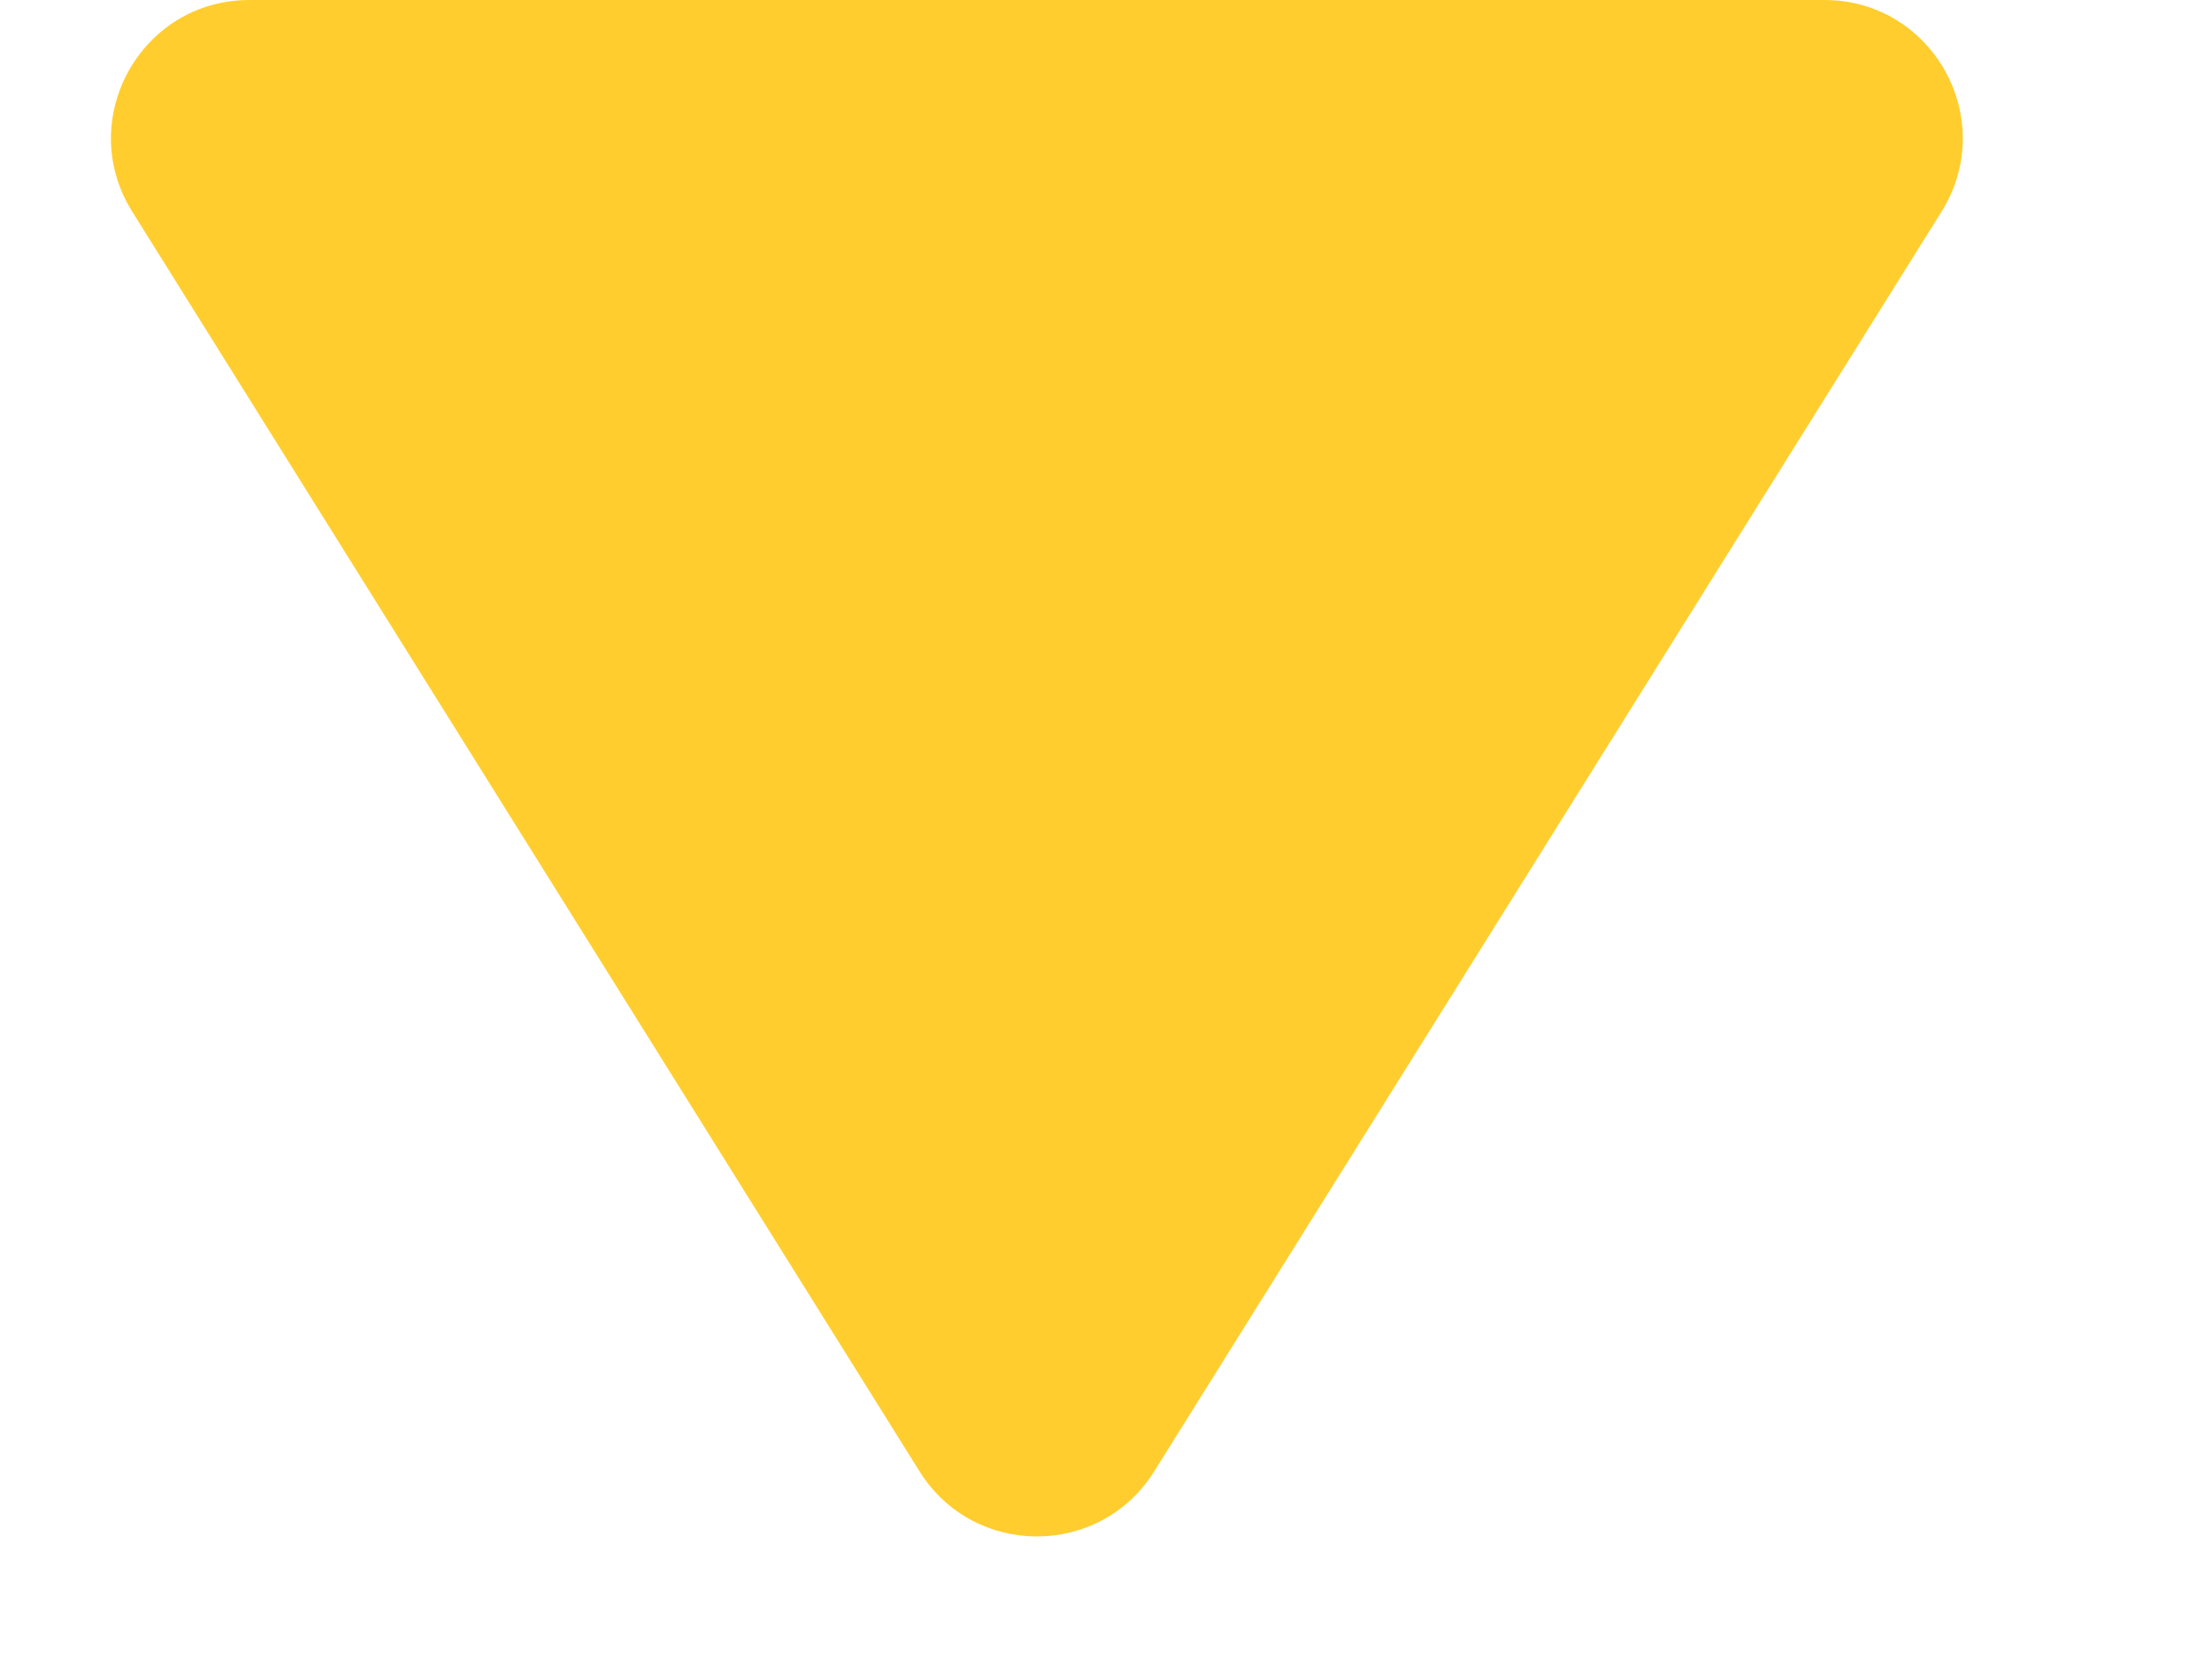
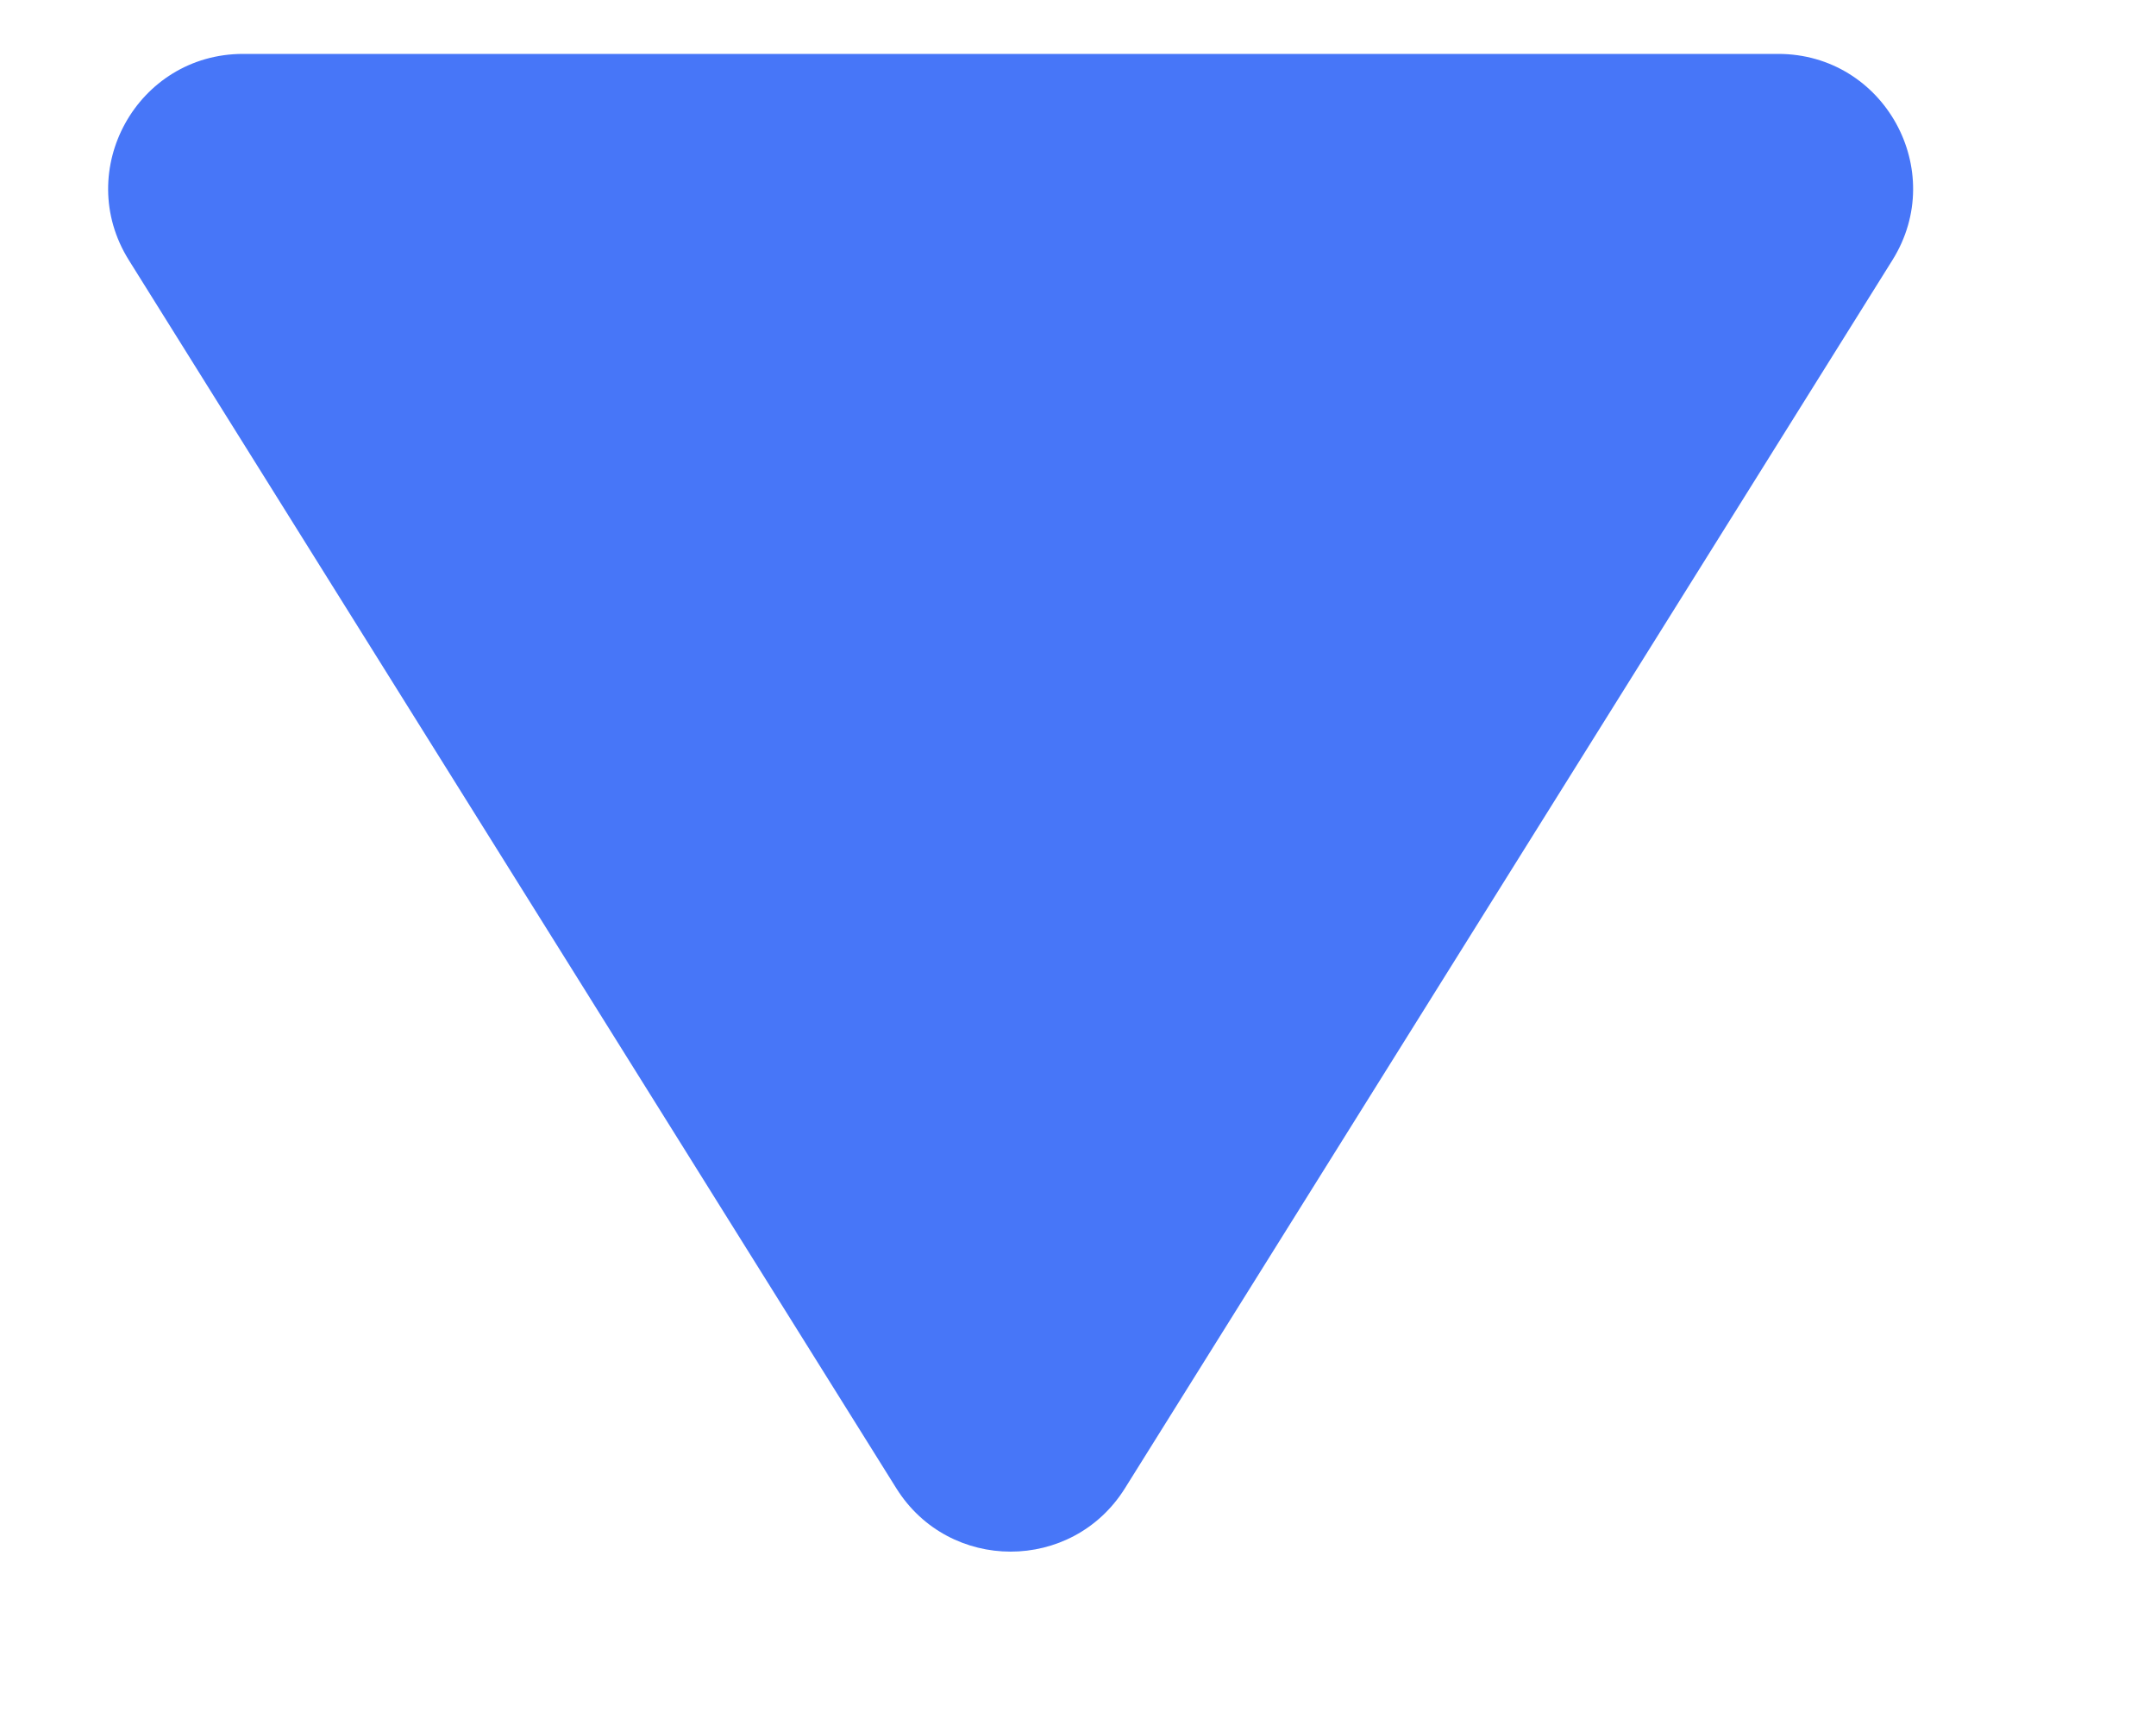
- <svg xmlns="http://www.w3.org/2000/svg" width="8" height="6" viewBox="0 0 8 6" fill="none">
-   <path d="M4.174 5.322C3.978 5.635 3.522 5.635 3.326 5.322L0.478 0.765C0.27 0.432 0.509 6.11137e-07 0.902 5.76805e-07L6.598 7.88662e-08C6.991 4.45337e-08 7.23 0.432 7.022 0.765L4.174 5.322Z" fill="#FFCE2E" />
+ <svg xmlns="http://www.w3.org/2000/svg" width="10" height="8" viewBox="0 0 8 6" fill="none">
+   <path d="M4.174 5.322C3.978 5.635 3.522 5.635 3.326 5.322L0.478 0.765C0.27 0.432 0.509 6.11137e-07 0.902 5.76805e-07L6.598 7.88662e-08C6.991 4.45337e-08 7.23 0.432 7.022 0.765L4.174 5.322Z" fill="#4776f8" />
</svg>
